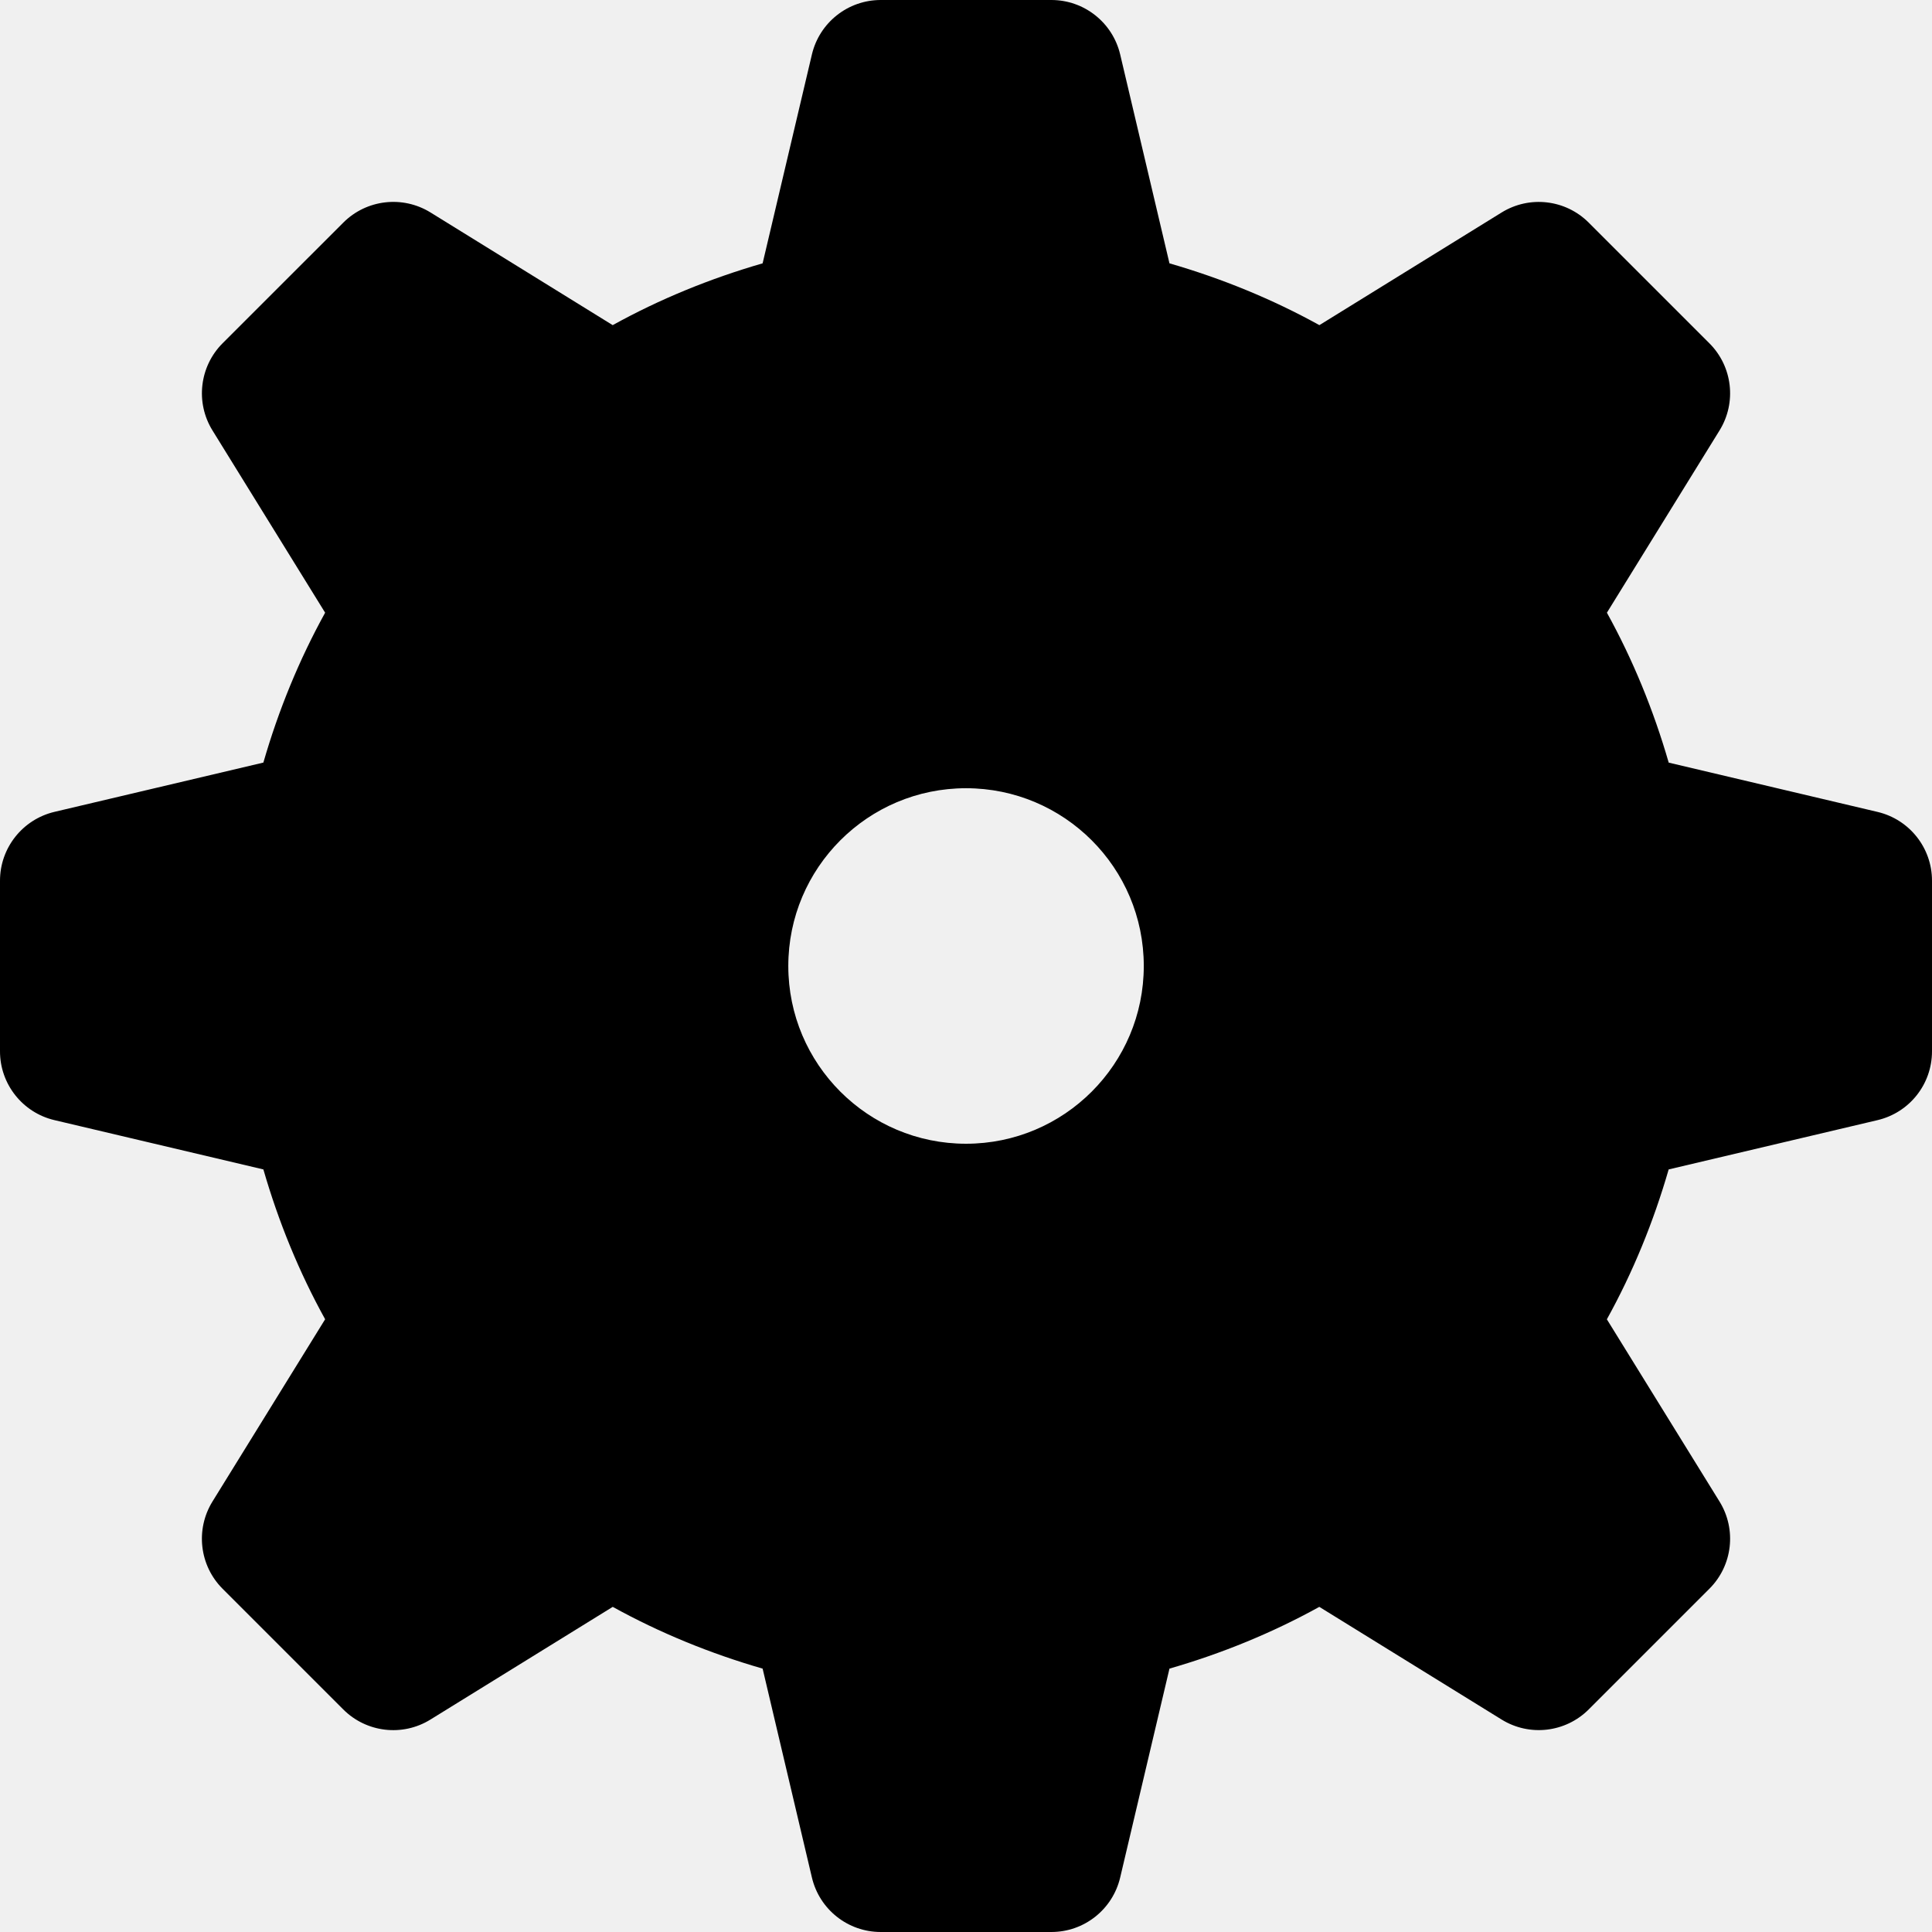
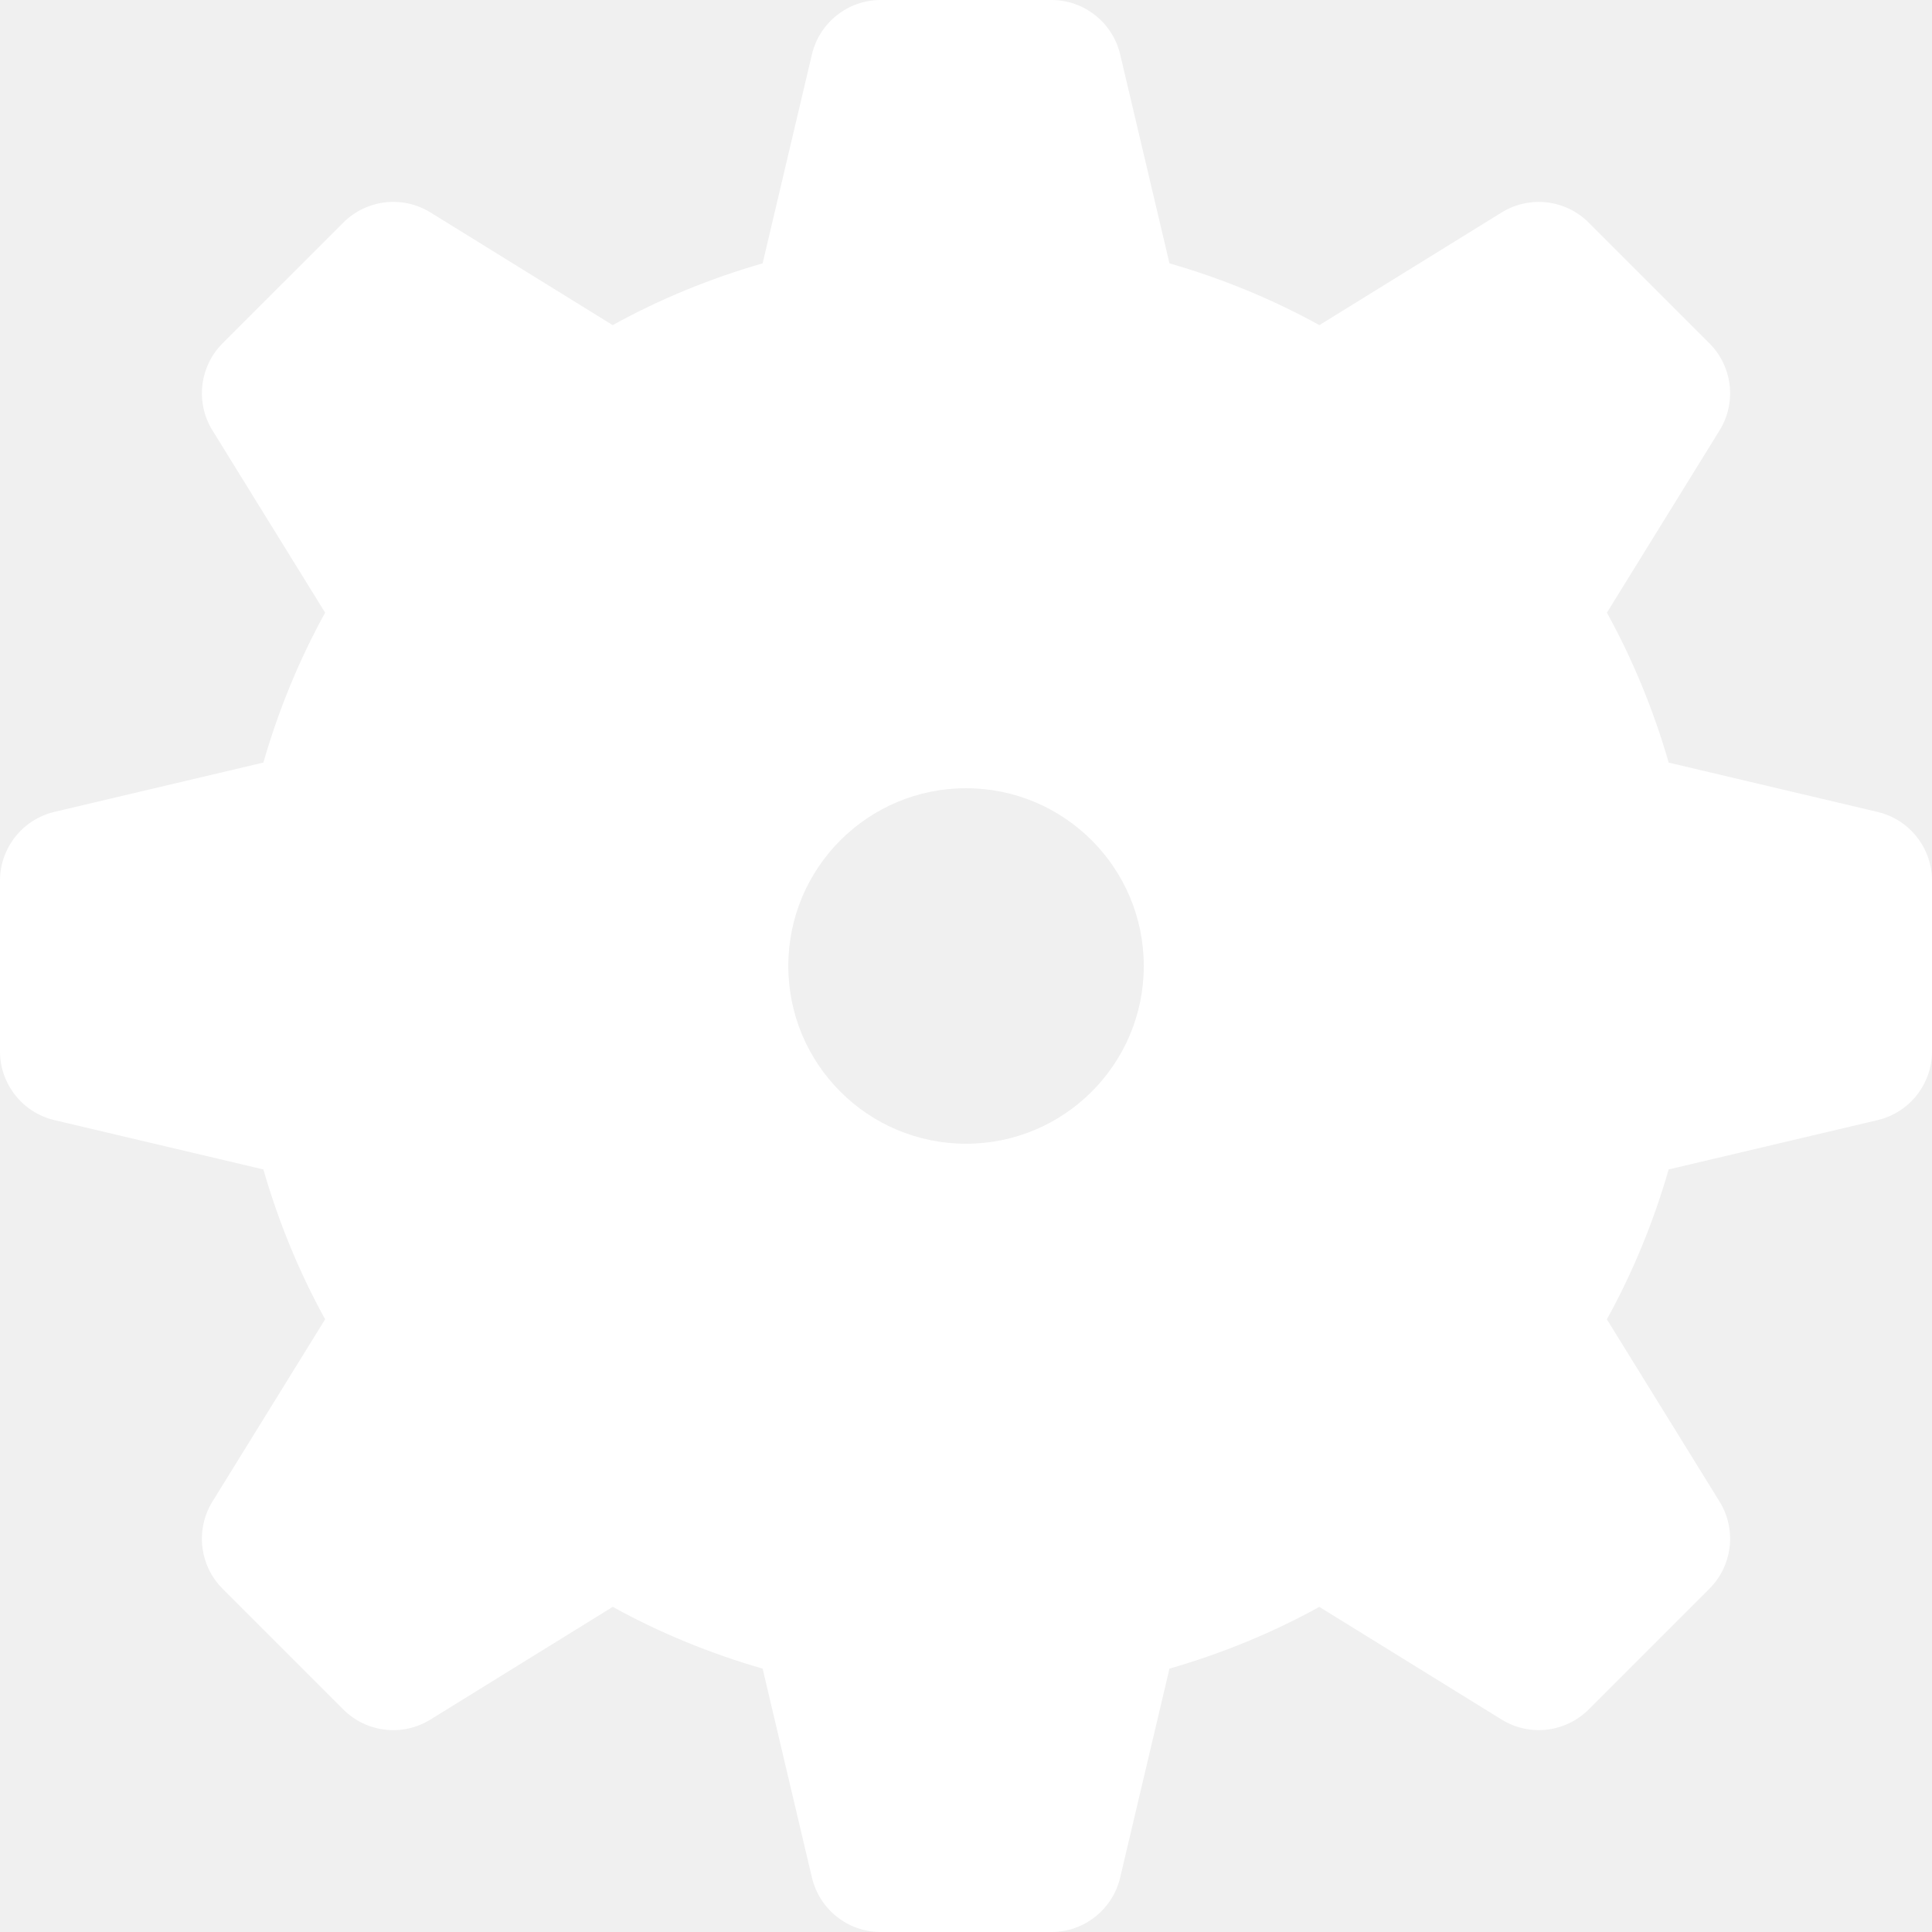
<svg xmlns="http://www.w3.org/2000/svg" height="800px" width="800px" version="1.1" id="_x32_" viewBox="0 0 512 512" xml:space="preserve">
  <style type="text/css">
- 	.st0{fill:#000000;}
+ 	.st0{fill:#ffffff;}
</style>
  <g>
    <path class="st0" d="M497.569,215.166l-55.345-13.064c-4.032-13.946-9.495-27.27-16.376-39.732l29.85-48.303   c4.57-7.397,3.452-16.946-2.688-23.086l-31.99-31.99c-6.129-6.129-15.678-7.248-23.076-2.678l-48.292,29.851   c-12.462-6.882-25.785-12.344-39.732-16.377l-13.064-55.368C294.856,5.978,287.306,0,278.63,0h-45.237   c-8.678,0-16.227,5.978-18.227,14.419l-13.064,55.368c-13.946,4.032-27.27,9.484-39.732,16.377l-48.303-29.872   c-7.387-4.549-16.946-3.441-23.086,2.699L58.99,90.97c-6.13,6.14-7.248,15.709-2.689,23.087l29.862,48.313   c-6.882,12.462-12.344,25.786-16.367,39.721l-55.378,13.065C5.978,217.165,0,224.704,0,233.392v45.226   c0,8.678,5.978,16.237,14.419,18.226l55.378,13.065c4.032,13.946,9.485,27.259,16.367,39.71l-29.872,48.324   c-4.549,7.398-3.441,16.957,2.699,23.098l31.979,31.979c6.14,6.14,15.709,7.257,23.087,2.688l48.323-29.872   c12.463,6.882,25.786,12.344,39.722,16.366l13.064,55.366c2,8.463,9.549,14.431,18.227,14.431h45.237   c8.677,0,16.226-5.968,18.226-14.431l13.064-55.366c13.937-4.021,27.259-9.484,39.712-16.366l48.312,29.861   c7.398,4.57,16.947,3.452,23.087-2.688l31.989-31.99c6.13-6.129,7.248-15.688,2.678-23.087l-29.861-48.302   c6.893-12.452,12.345-25.774,16.377-39.721l55.366-13.065c8.463-2.001,14.42-9.539,14.42-18.226v-45.238   C512,224.714,506.032,217.165,497.569,215.166z M256.006,303.103c-26.002,0-47.098-21.097-47.098-47.108   s21.097-47.108,47.098-47.108c26.011,0,47.108,21.097,47.108,47.108S282.017,303.103,256.006,303.103z" />
  </g>
</svg>
